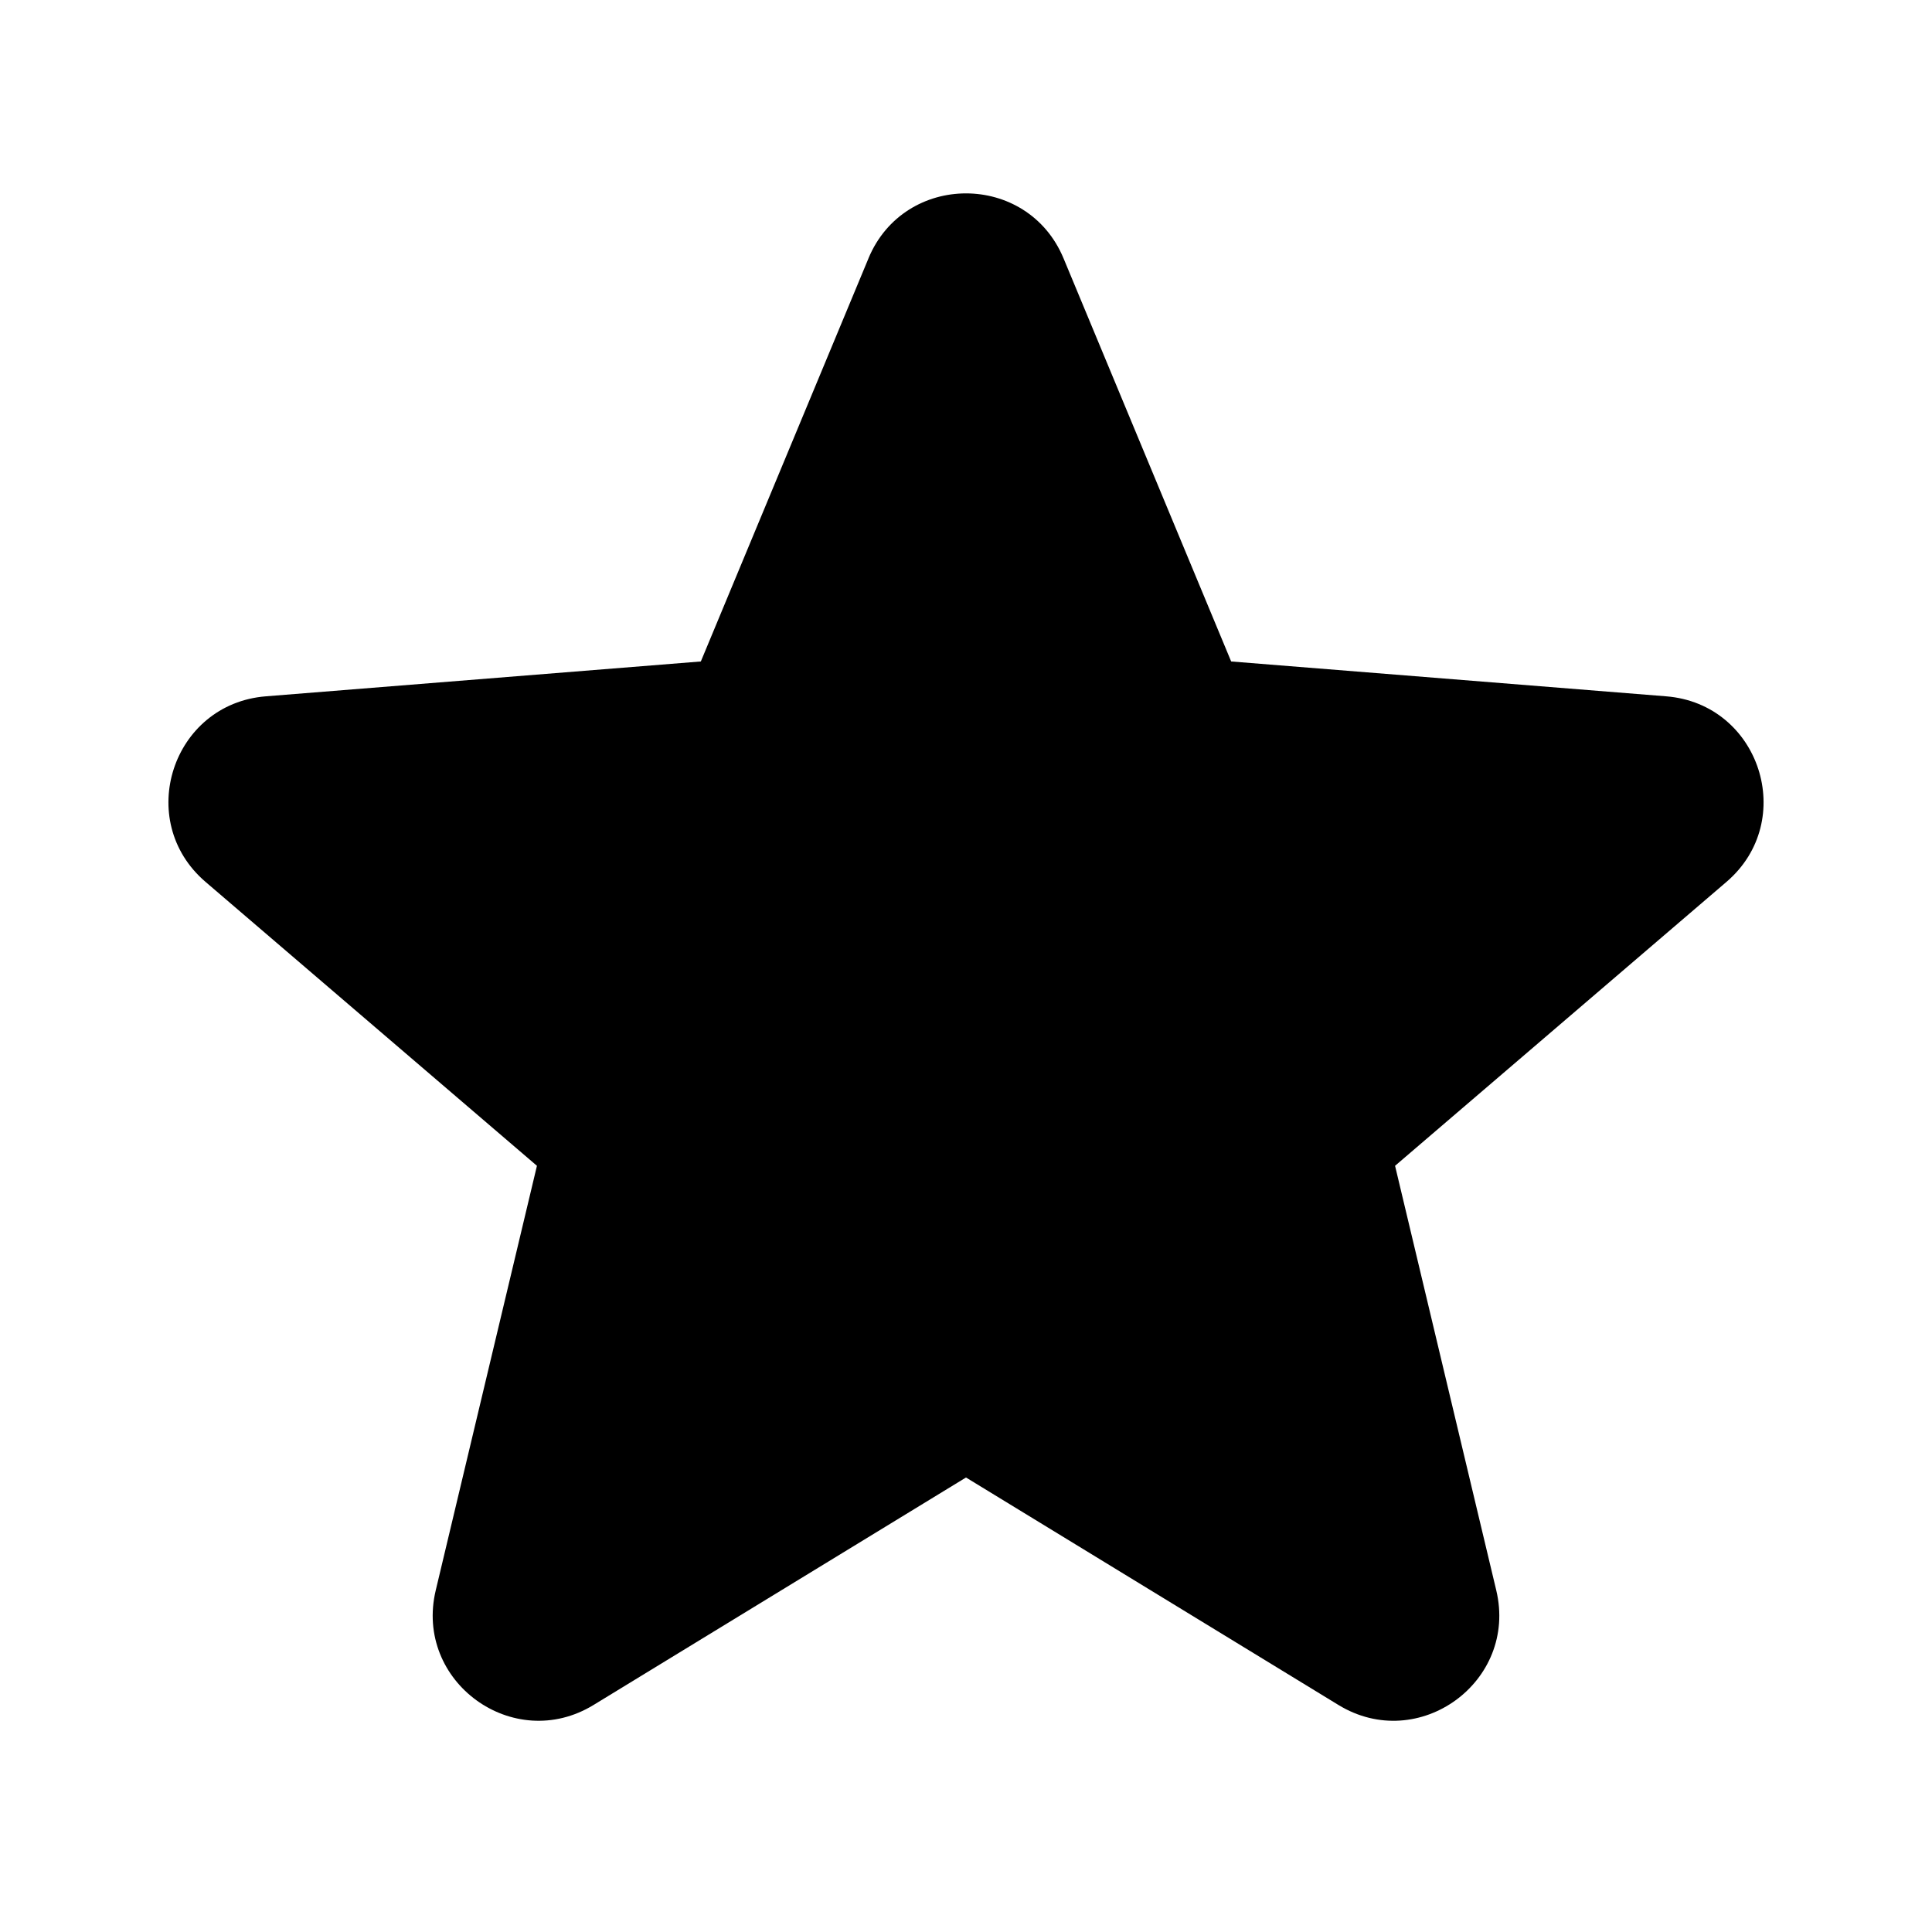
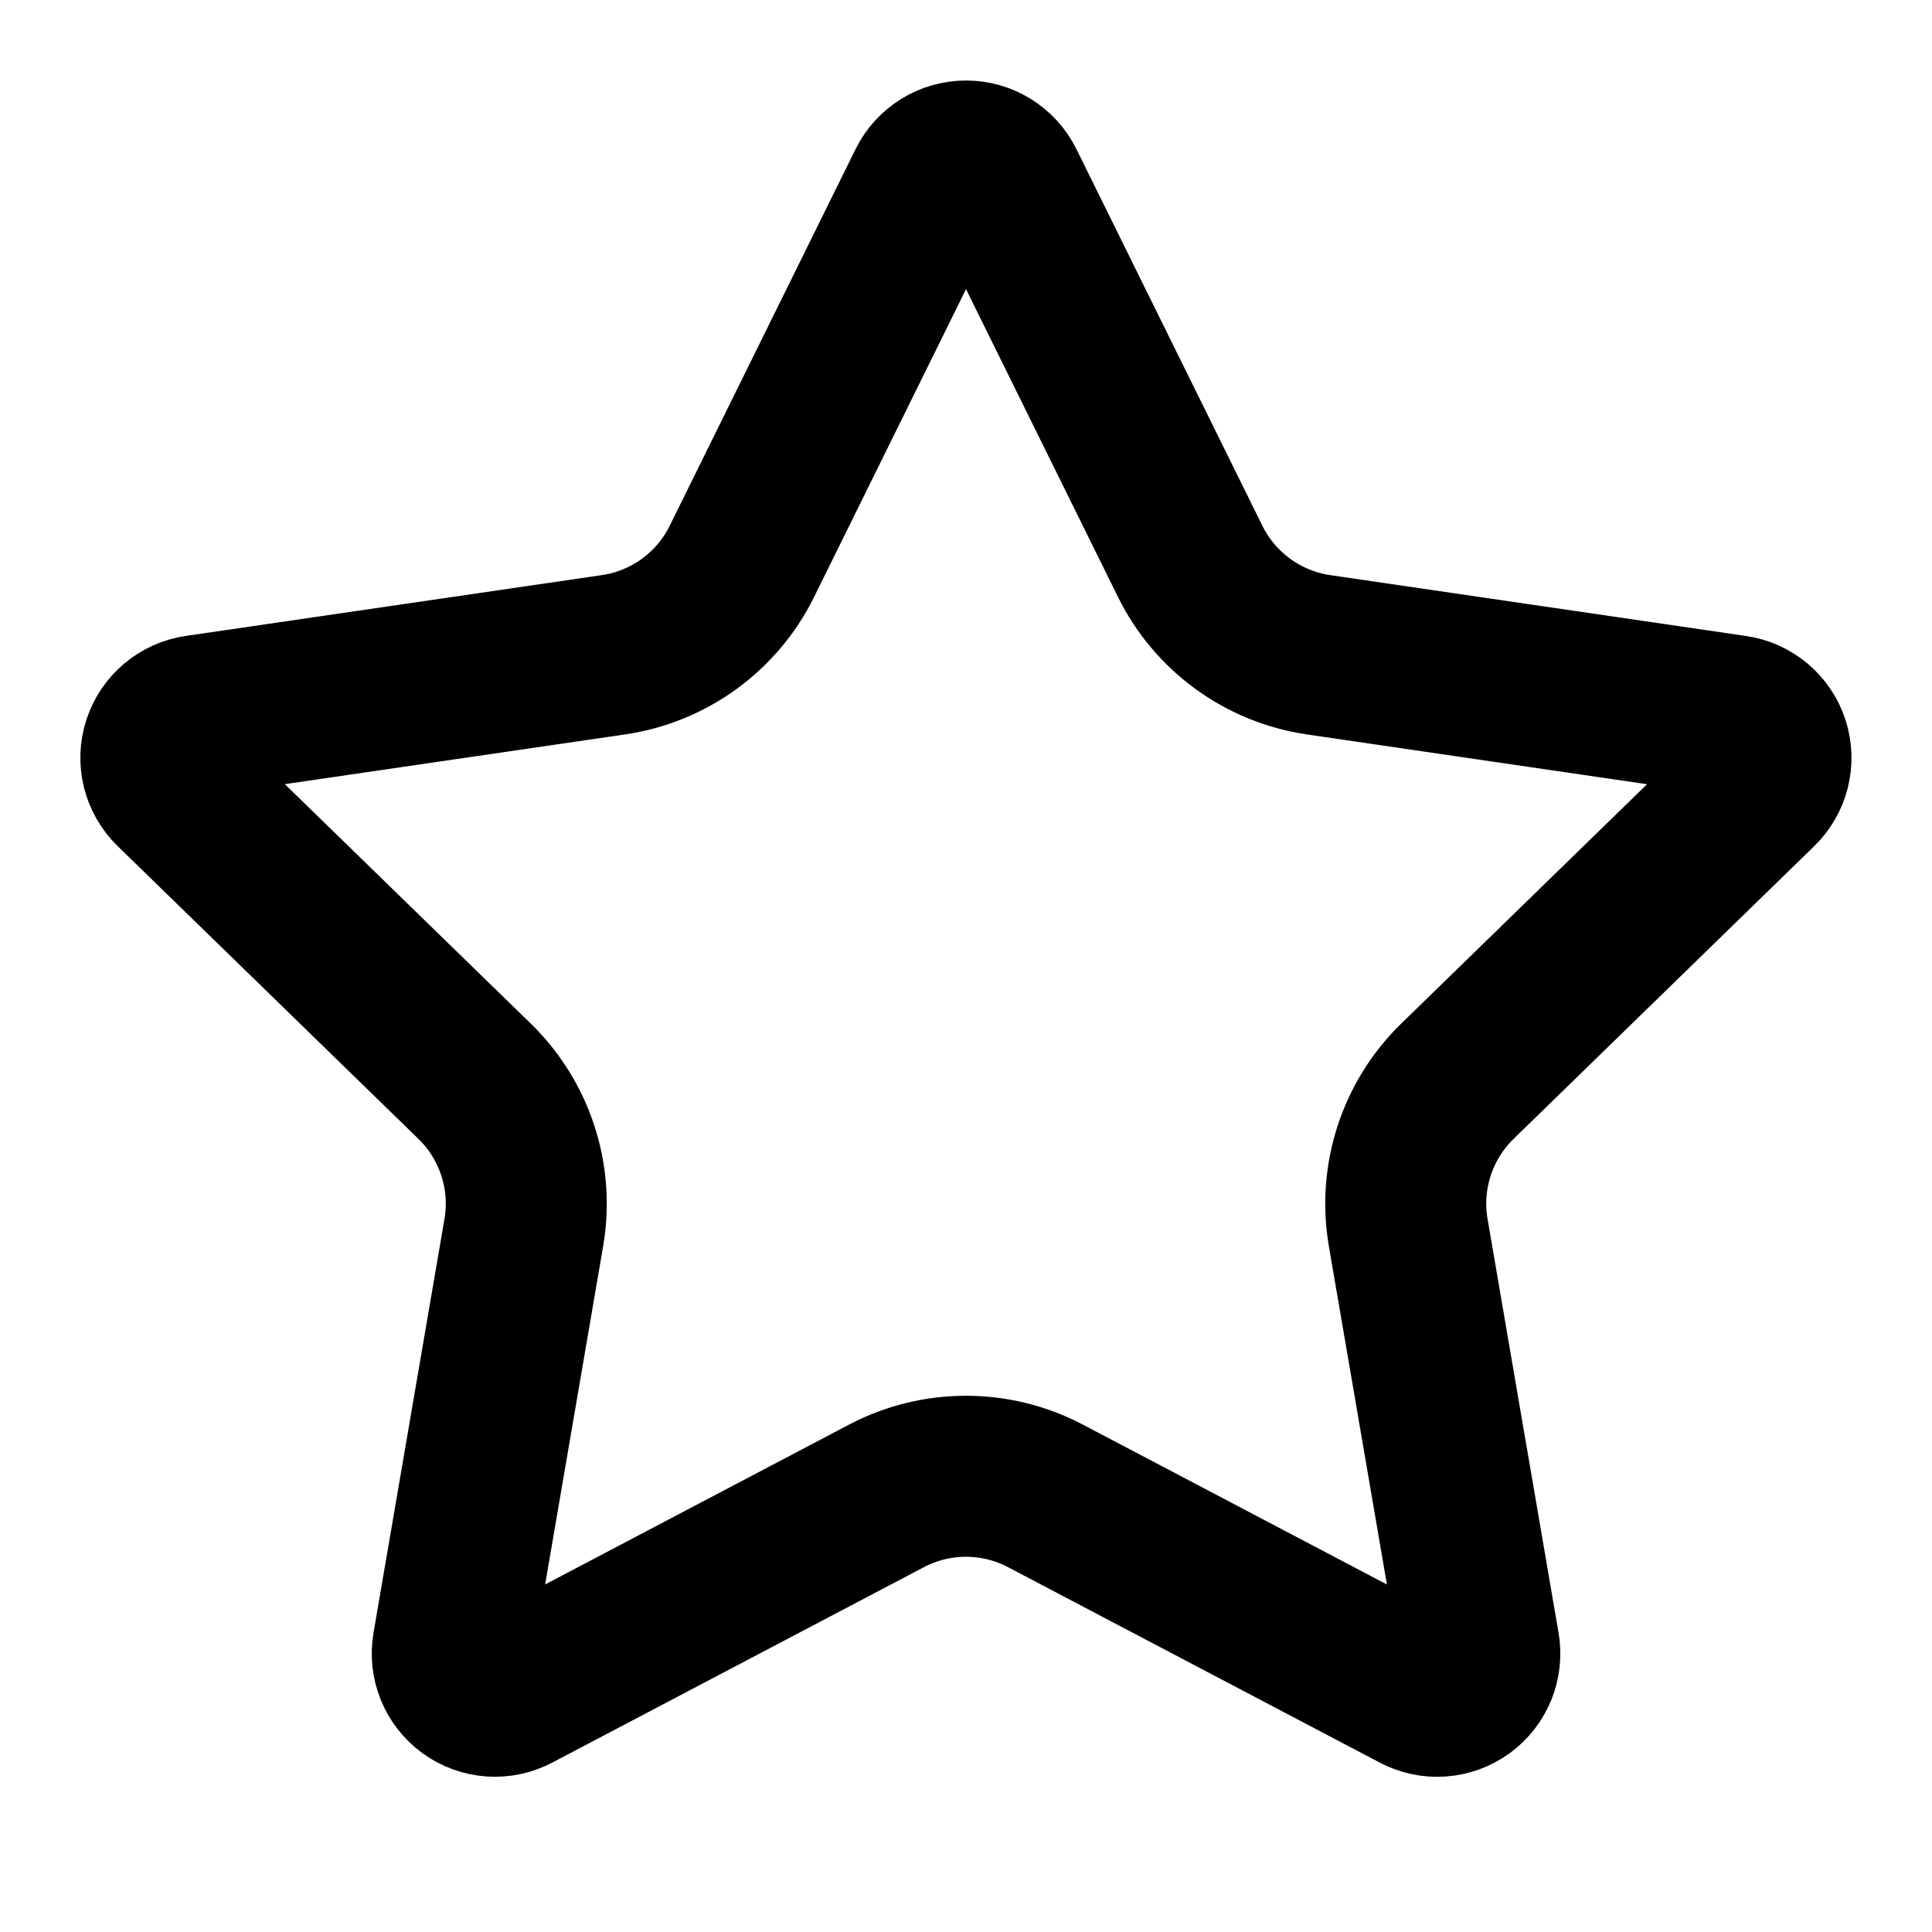
- <svg xmlns="http://www.w3.org/2000/svg" viewBox="0 0 24 24" fill="currentColor">
-   <path fill-rule="evenodd" d="M10.788 3.21c.448-1.077 1.976-1.077 2.424 0l2.082 5.007 5.404.433c1.164.093 1.636 1.545.749 2.305l-4.117 3.527 1.257 5.273c.271 1.136-.964 2.033-1.96 1.425L12 18.354 7.373 21.18c-.996.608-2.231-.29-1.96-1.425l1.257-5.273-4.117-3.527c-.887-.76-.415-2.212.749-2.305l5.404-.433 2.082-5.006z" clip-rule="evenodd" />
+ <svg xmlns="http://www.w3.org/2000/svg" width="24" height="24" viewBox="0 0 24 24" fill="none" stroke="currentColor" stroke-width="2" stroke-linecap="round" stroke-linejoin="round" class="lucide lucide-star-icon lucide-star">
+   <path d="M11.525 2.295a.53.53 0 0 1 .95 0l2.31 4.679a2.123 2.123 0 0 0 1.595 1.16l5.166.756a.53.53 0 0 1 .294.904l-3.736 3.638a2.123 2.123 0 0 0-.611 1.878l.882 5.14a.53.53 0 0 1-.771.56l-4.618-2.428a2.122 2.122 0 0 0-1.973 0L6.396 21.01a.53.53 0 0 1-.77-.56l.881-5.139a2.122 2.122 0 0 0-.611-1.879L2.16 9.795a.53.53 0 0 1 .294-.906l5.165-.755a2.122 2.122 0 0 0 1.597-1.16z" />
</svg>
